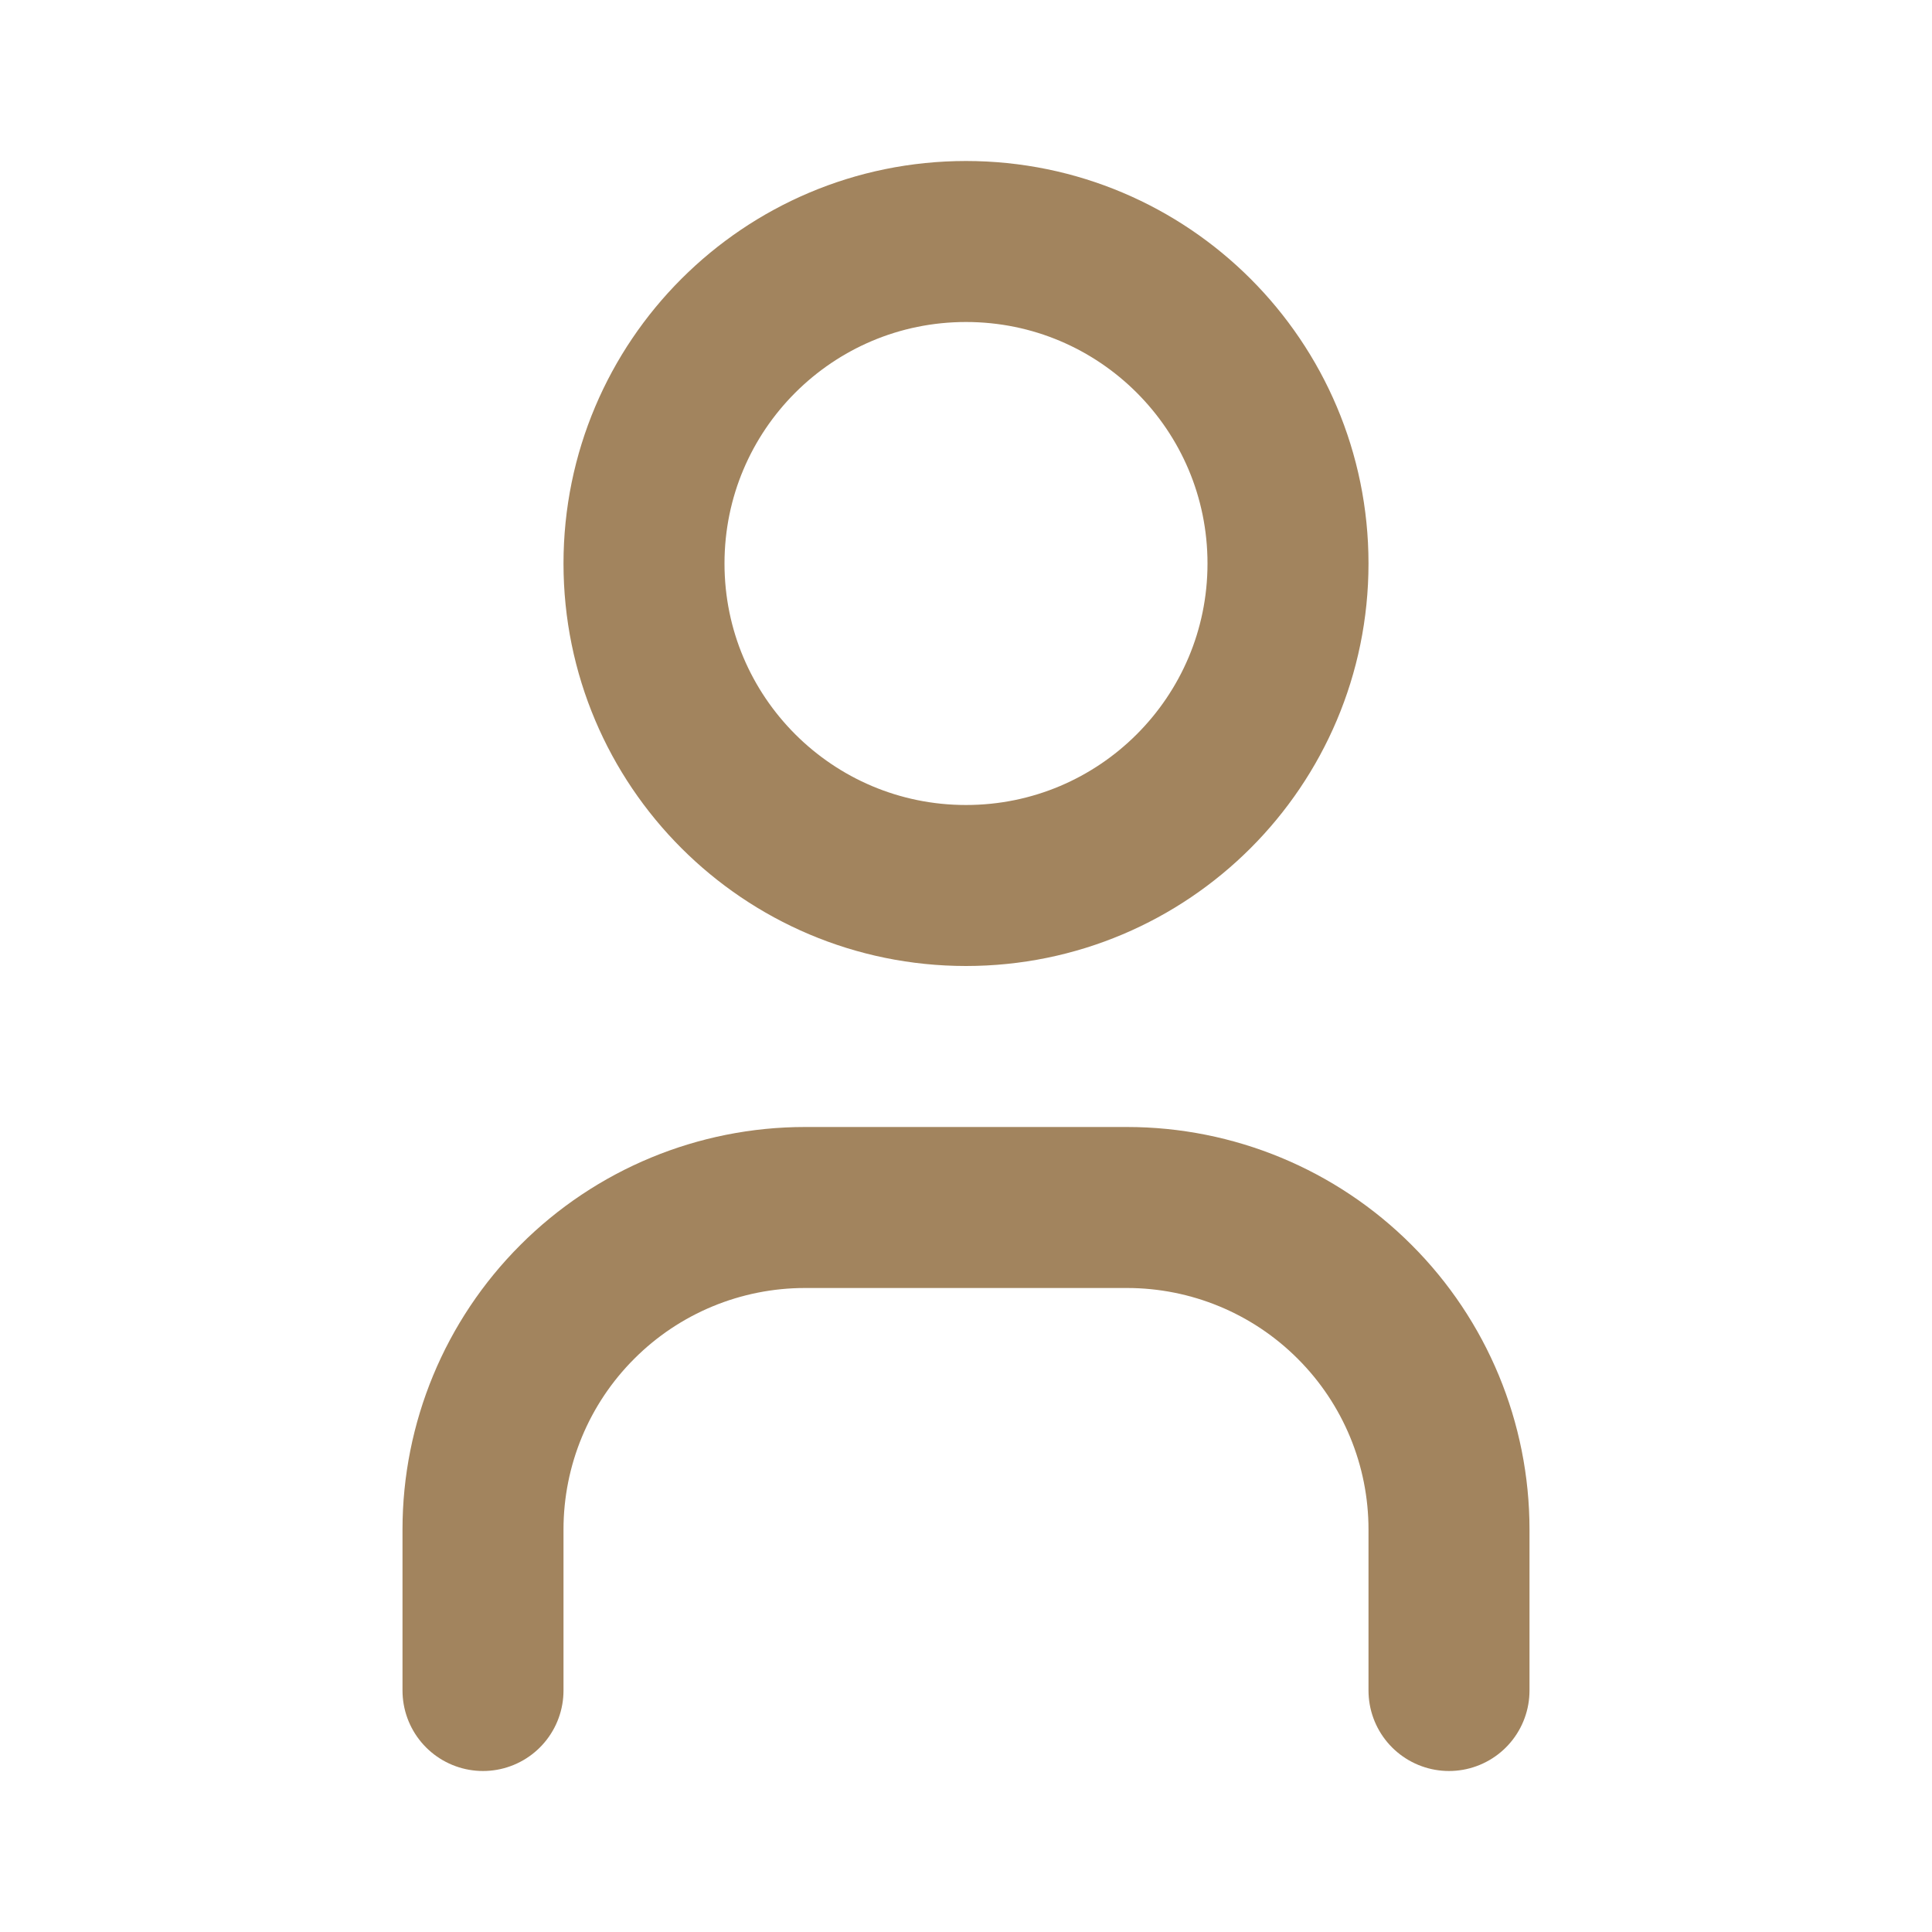
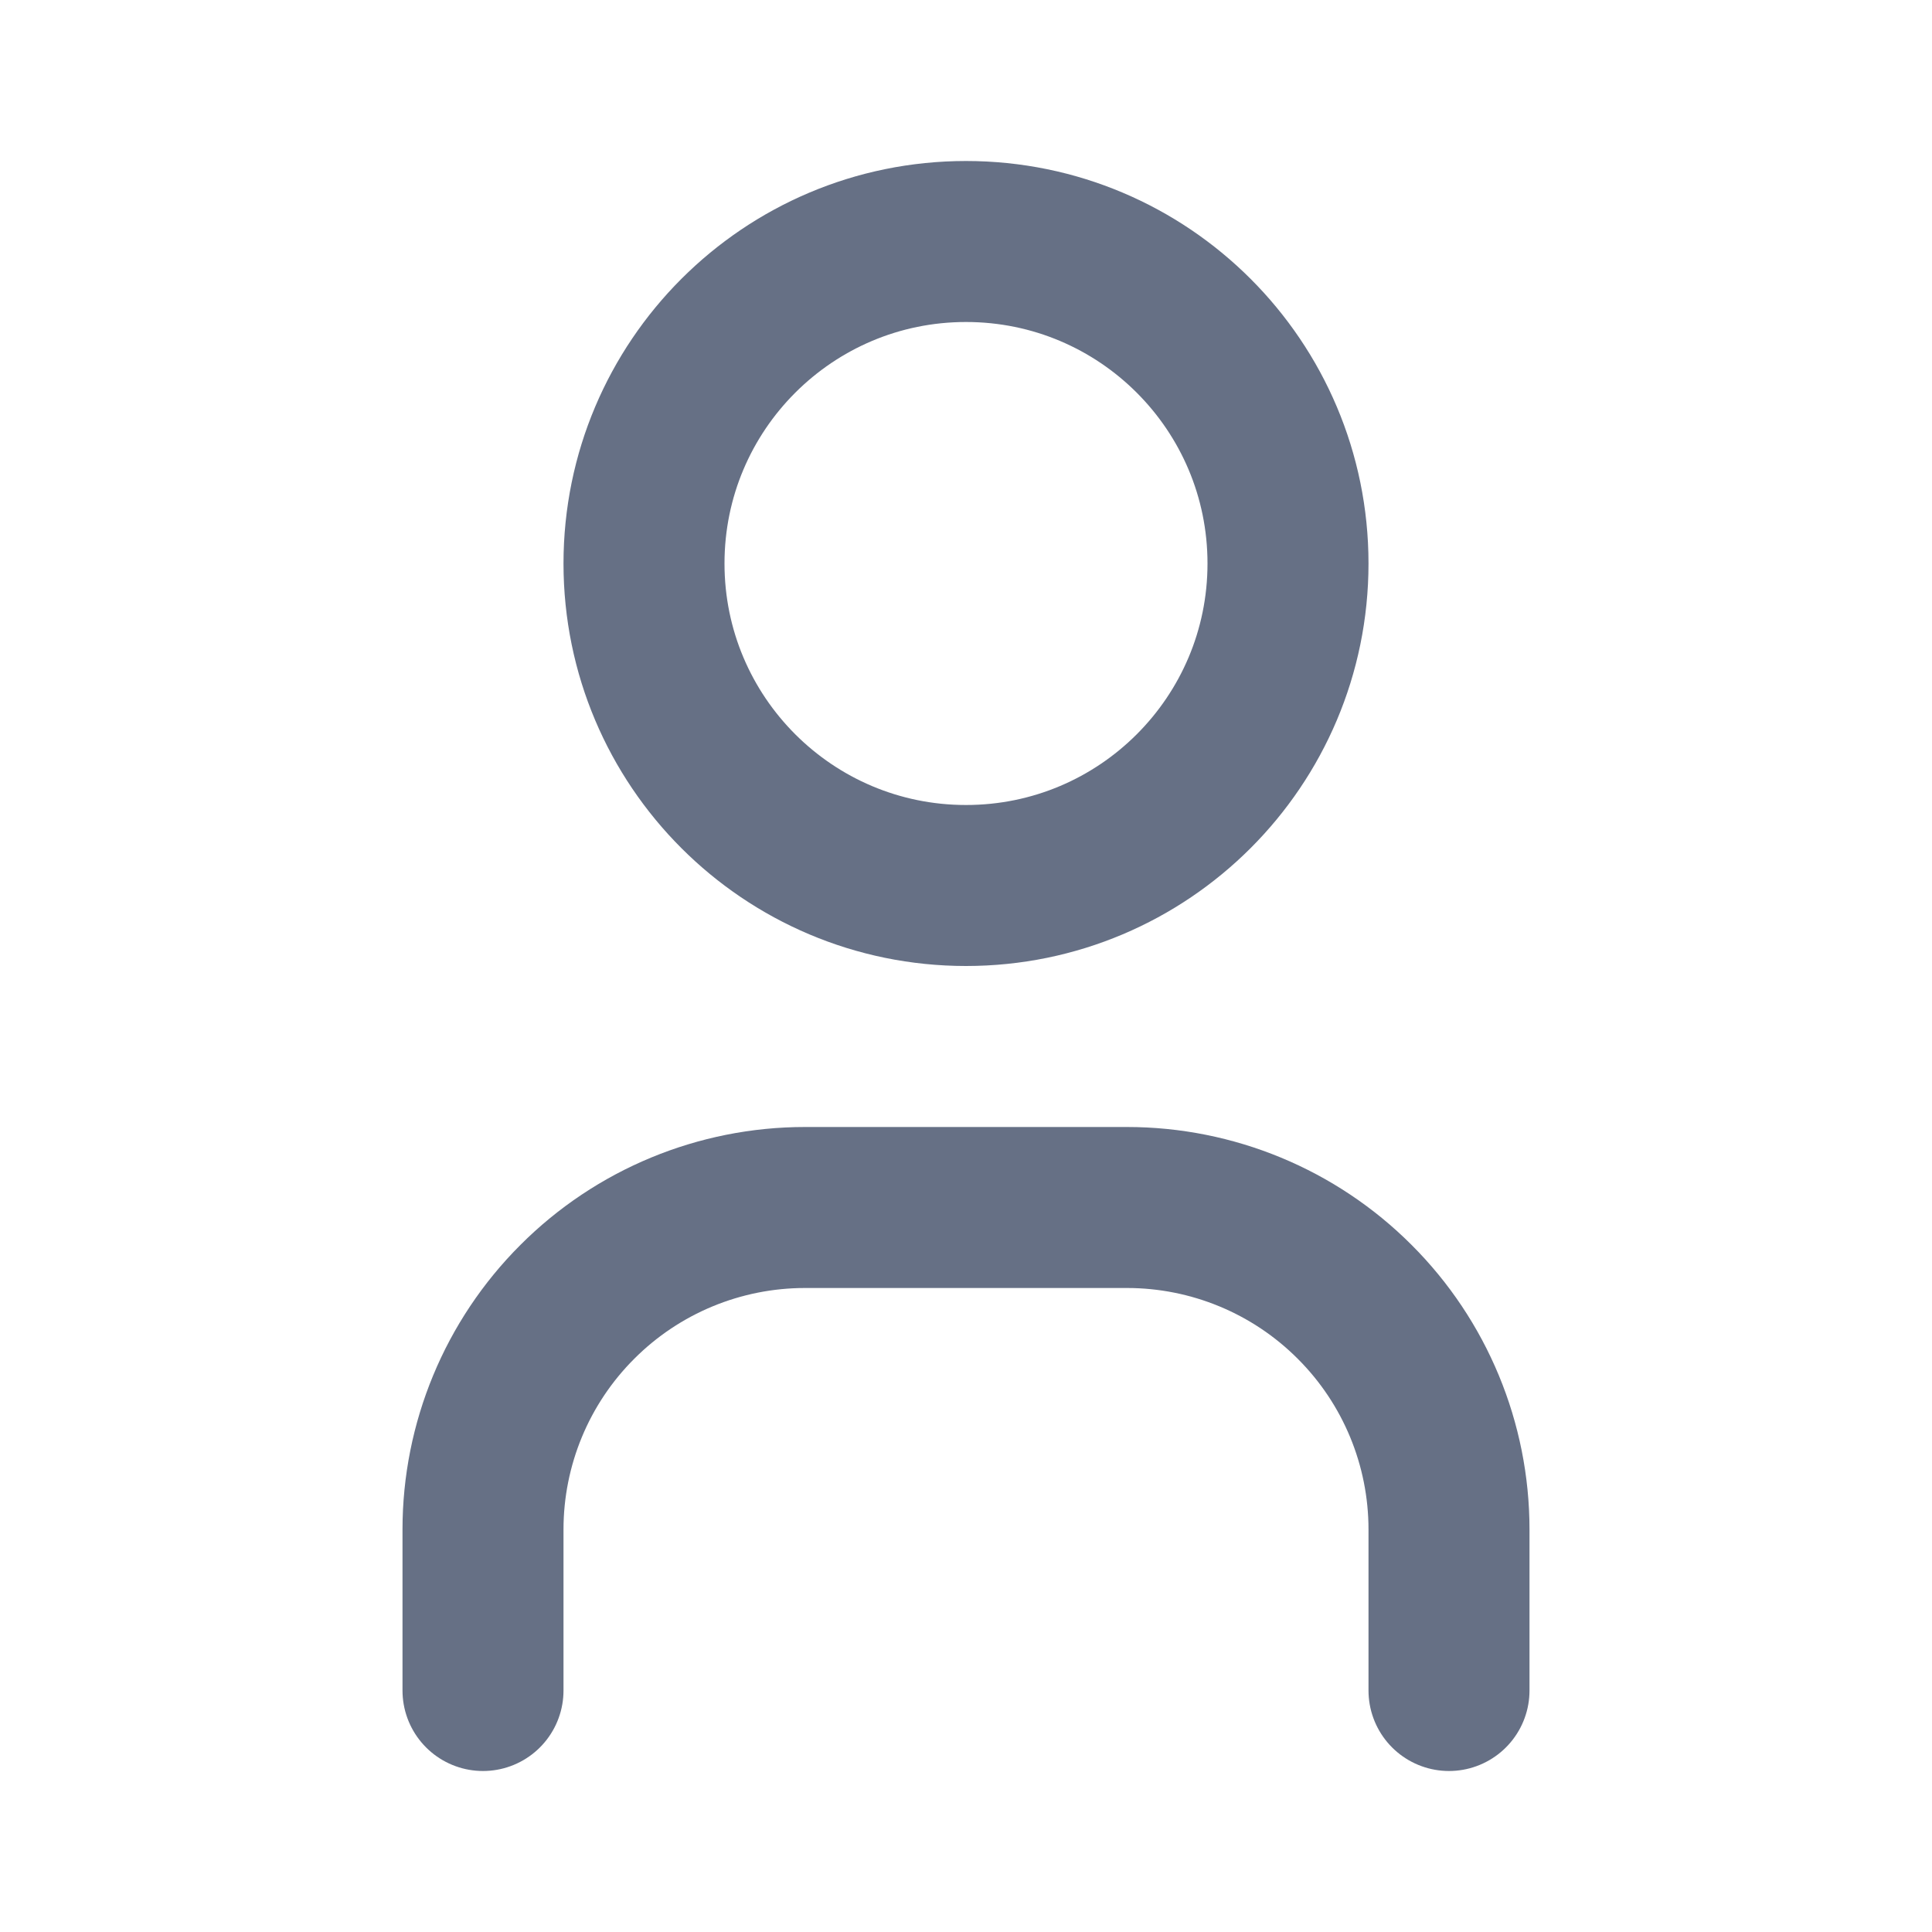
<svg xmlns="http://www.w3.org/2000/svg" width="18" height="18" viewBox="0 0 18 18" fill="none">
-   <path d="M4.5 15.75V14.25C4.5 13.454 4.816 12.691 5.379 12.129C5.941 11.566 6.704 11.25 7.5 11.25H10.5C11.296 11.25 12.059 11.566 12.621 12.129C13.184 12.691 13.5 13.454 13.5 14.25V15.75M12 5.25C12 6.907 10.657 8.25 9 8.25C7.343 8.25 6 6.907 6 5.25C6 3.593 7.343 2.25 9 2.25C10.657 2.25 12 3.593 12 5.25Z" stroke="#A2845E" stroke-width="1.5" stroke-linecap="round" stroke-linejoin="round" />
+   <path d="M4.5 15.75V14.25C4.5 13.454 4.816 12.691 5.379 12.129C5.941 11.566 6.704 11.25 7.5 11.25H10.5C11.296 11.25 12.059 11.566 12.621 12.129C13.184 12.691 13.5 13.454 13.5 14.25V15.75M12 5.25C12 6.907 10.657 8.25 9 8.25C7.343 8.25 6 6.907 6 5.25C6 3.593 7.343 2.25 9 2.25C10.657 2.25 12 3.593 12 5.25Z" stroke="#667085" stroke-width="1.5" stroke-linecap="round" stroke-linejoin="round" />
</svg>
